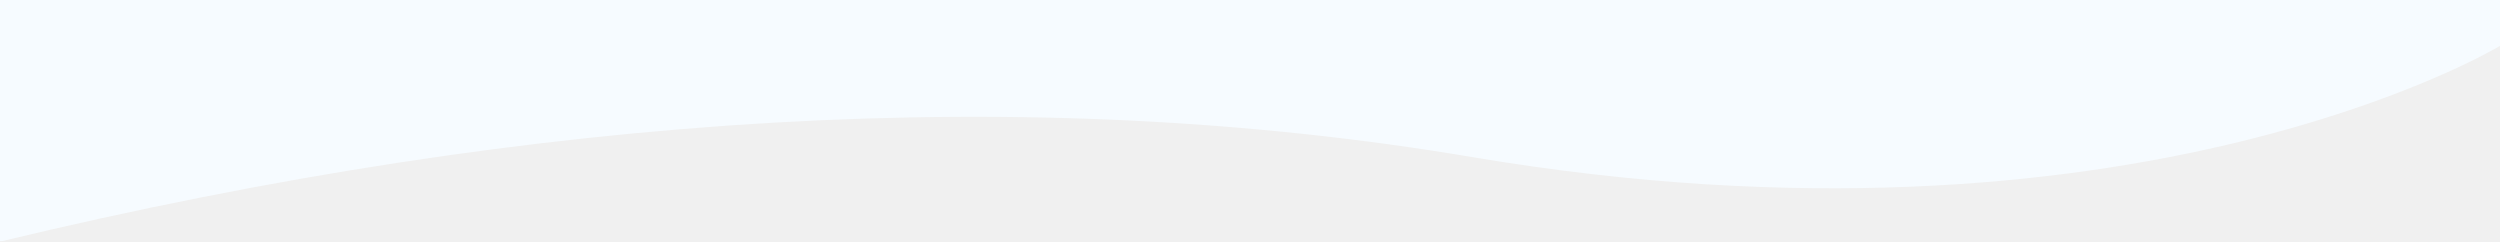
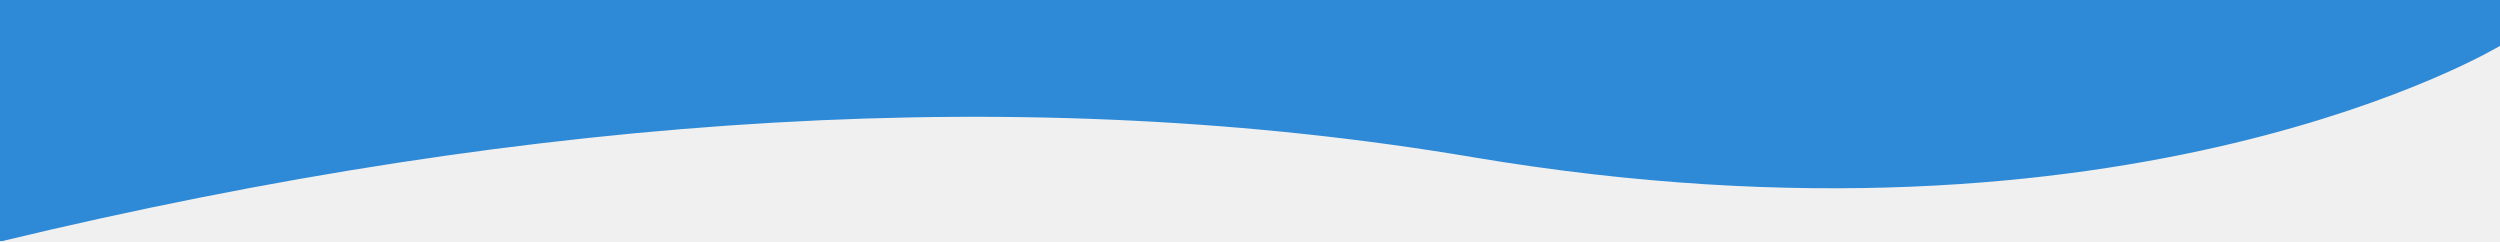
<svg xmlns="http://www.w3.org/2000/svg" xmlns:xlink="http://www.w3.org/1999/xlink" width="1440" height="139">
  <defs>
    <path id="a" d="M0 0h1440v139H0z" />
  </defs>
  <g fill="none" fill-rule="evenodd">
    <mask id="b" fill="#fff">
      <use xlink:href="#a" />
    </mask>
    <g mask="url(#b)">
-       <path d="M0-574.4c152.937-85.68 298.933-101.818 437.988-48.413 208.583 80.107 457.536 53.405 594.167 0 136.63-53.405 140.541-118.522 407.845-48.963 267.304 69.56 0 698.192 0 698.192s-211.887 128.179-591.858 64.09C594.828 47.779 312.114 63.996 0 139.156V-574.4z" fill="#F6FBFF" />
+       <path d="M0-574.4c152.937-85.68 298.933-101.818 437.988-48.413 208.583 80.107 457.536 53.405 594.167 0 136.63-53.405 140.541-118.522 407.845-48.963 267.304 69.56 0 698.192 0 698.192s-211.887 128.179-591.858 64.09C594.828 47.779 312.114 63.996 0 139.156V-574.4z" fill="#2e8ad6" />
      <path d="M750-537h560V23H750z" />
    </g>
  </g>
</svg>
